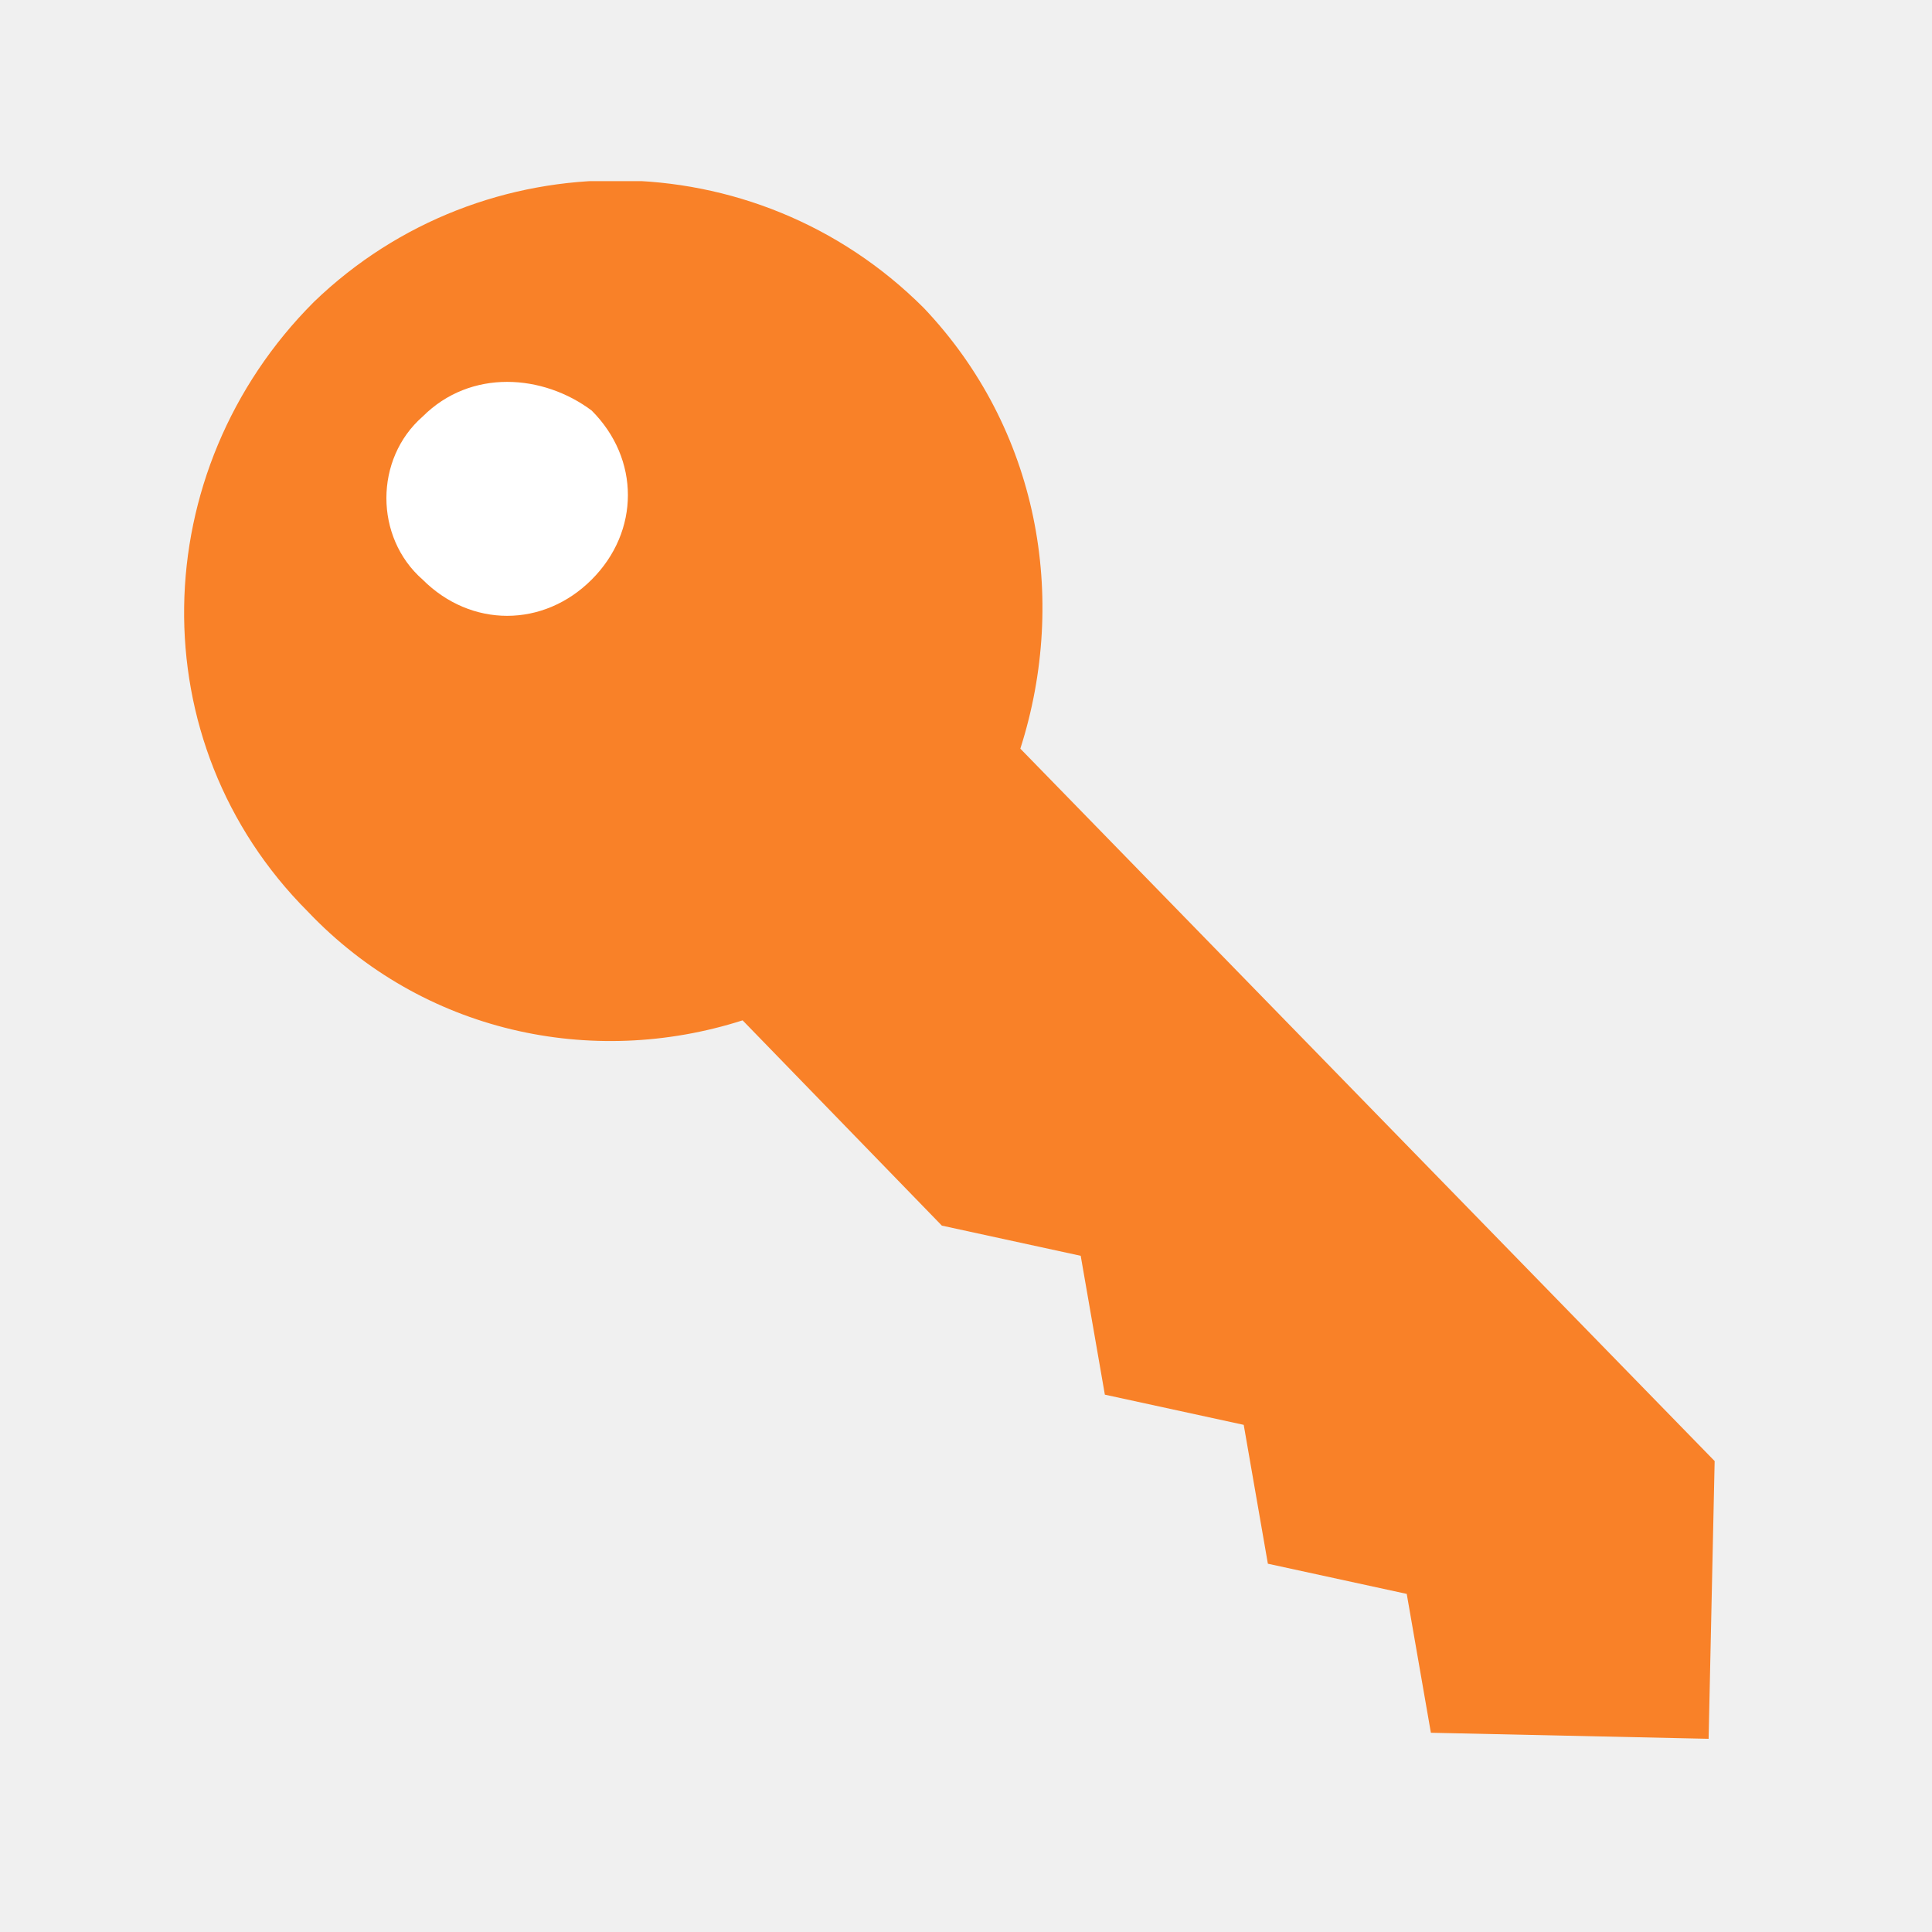
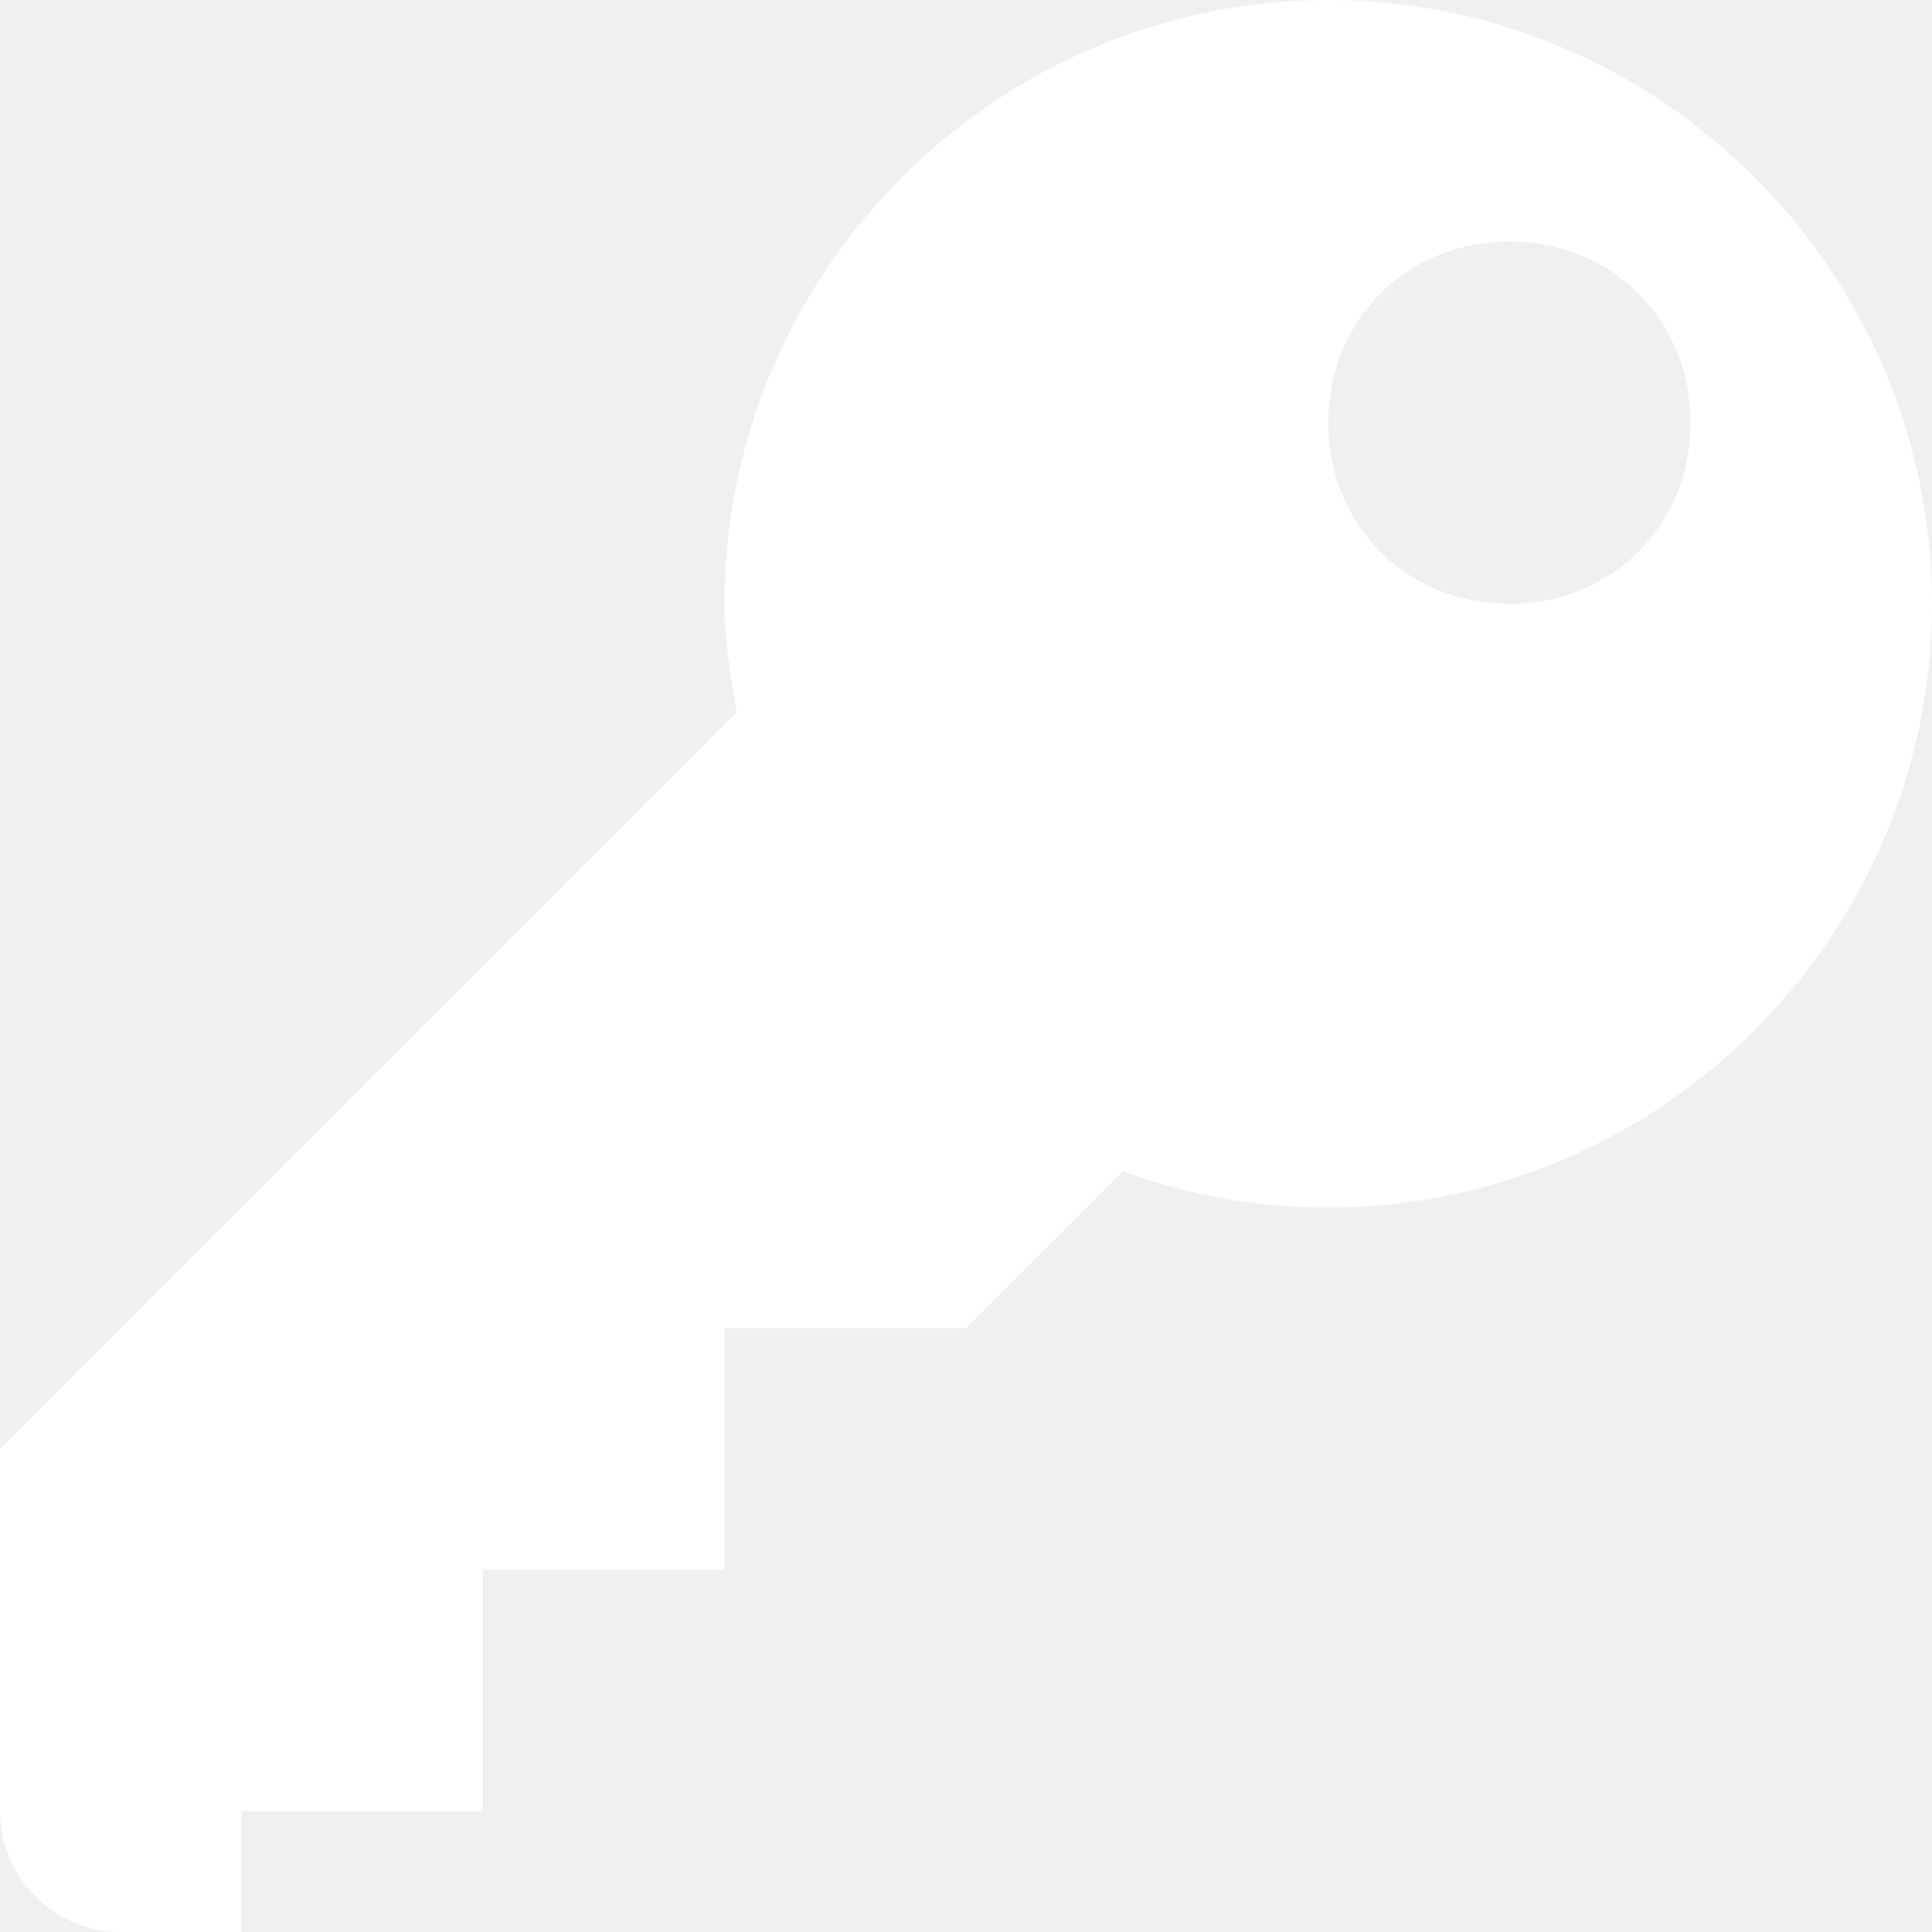
- <svg xmlns="http://www.w3.org/2000/svg" xmlns:xlink="http://www.w3.org/1999/xlink" version="1.1" id="Layer_1" x="0px" y="0px" width="32px" height="32px" viewBox="0 0 32 32" enable-background="new 0 0 32 32" xml:space="preserve">
-   <g>
-     <defs>
-       <rect id="SVGID_1_" x="3" y="3" width="25.4" height="25.8" />
-     </defs>
-     <clipPath id="SVGID_2_">
-       <use xlink:href="#SVGID_1_" overflow="visible" />
-     </clipPath>
-     <path clip-path="url(#SVGID_2_)" fill="#F98128" d="M16.9,12.4c0.8-2.5,0.3-5.3-1.6-7.3C12.5,2.3,8,2.3,5.2,5   c-2.8,2.8-2.9,7.3-0.1,10.1c1.9,2,4.7,2.6,7.2,1.8l3.3,3.4l2.3,0.5l0.4,2.3l2.3,0.5l0.4,2.3l2.3,0.5l0.4,2.3l4.6,0.1l0.1-4.6   L16.9,12.4z" />
-     <path clip-path="url(#SVGID_2_)" fill="#FFFFFF" d="M7,9.6c0.8,0.8,2,0.8,2.8,0c0.8-0.8,0.8-2,0-2.8C9,6.2,7.8,6.1,7,6.9   C6.2,7.6,6.2,8.9,7,9.6" />
+ <svg xmlns="http://www.w3.org/2000/svg" version="1.1" id="Layer_1" x="0px" y="0px" viewBox="0 0 32 32" style="enable-background:new 0 0 32 32;" xml:space="preserve">
+   <style type="text/css">
+ 	.st0{fill:#FFFFFF;}
+ </style>
+   <g id="Page-1">
+     <g id="key">
+       <path id="Shape" class="st0" d="M22,0c-5.5,0-10,4.5-10,10c0,0.6,0.1,1.2,0.2,1.8L0,24v6c0,1.1,0.9,2,2,2h2v-2h4v-4h4v-4h4    l2.6-2.6c1.1,0.4,2.2,0.6,3.4,0.6c5.5,0,10-4.5,10-10S27.5,0,22,0z M25,10c-1.7,0-3-1.3-3-3s1.3-3,3-3s3,1.3,3,3S26.7,10,25,10z" />
+     </g>
  </g>
</svg>
